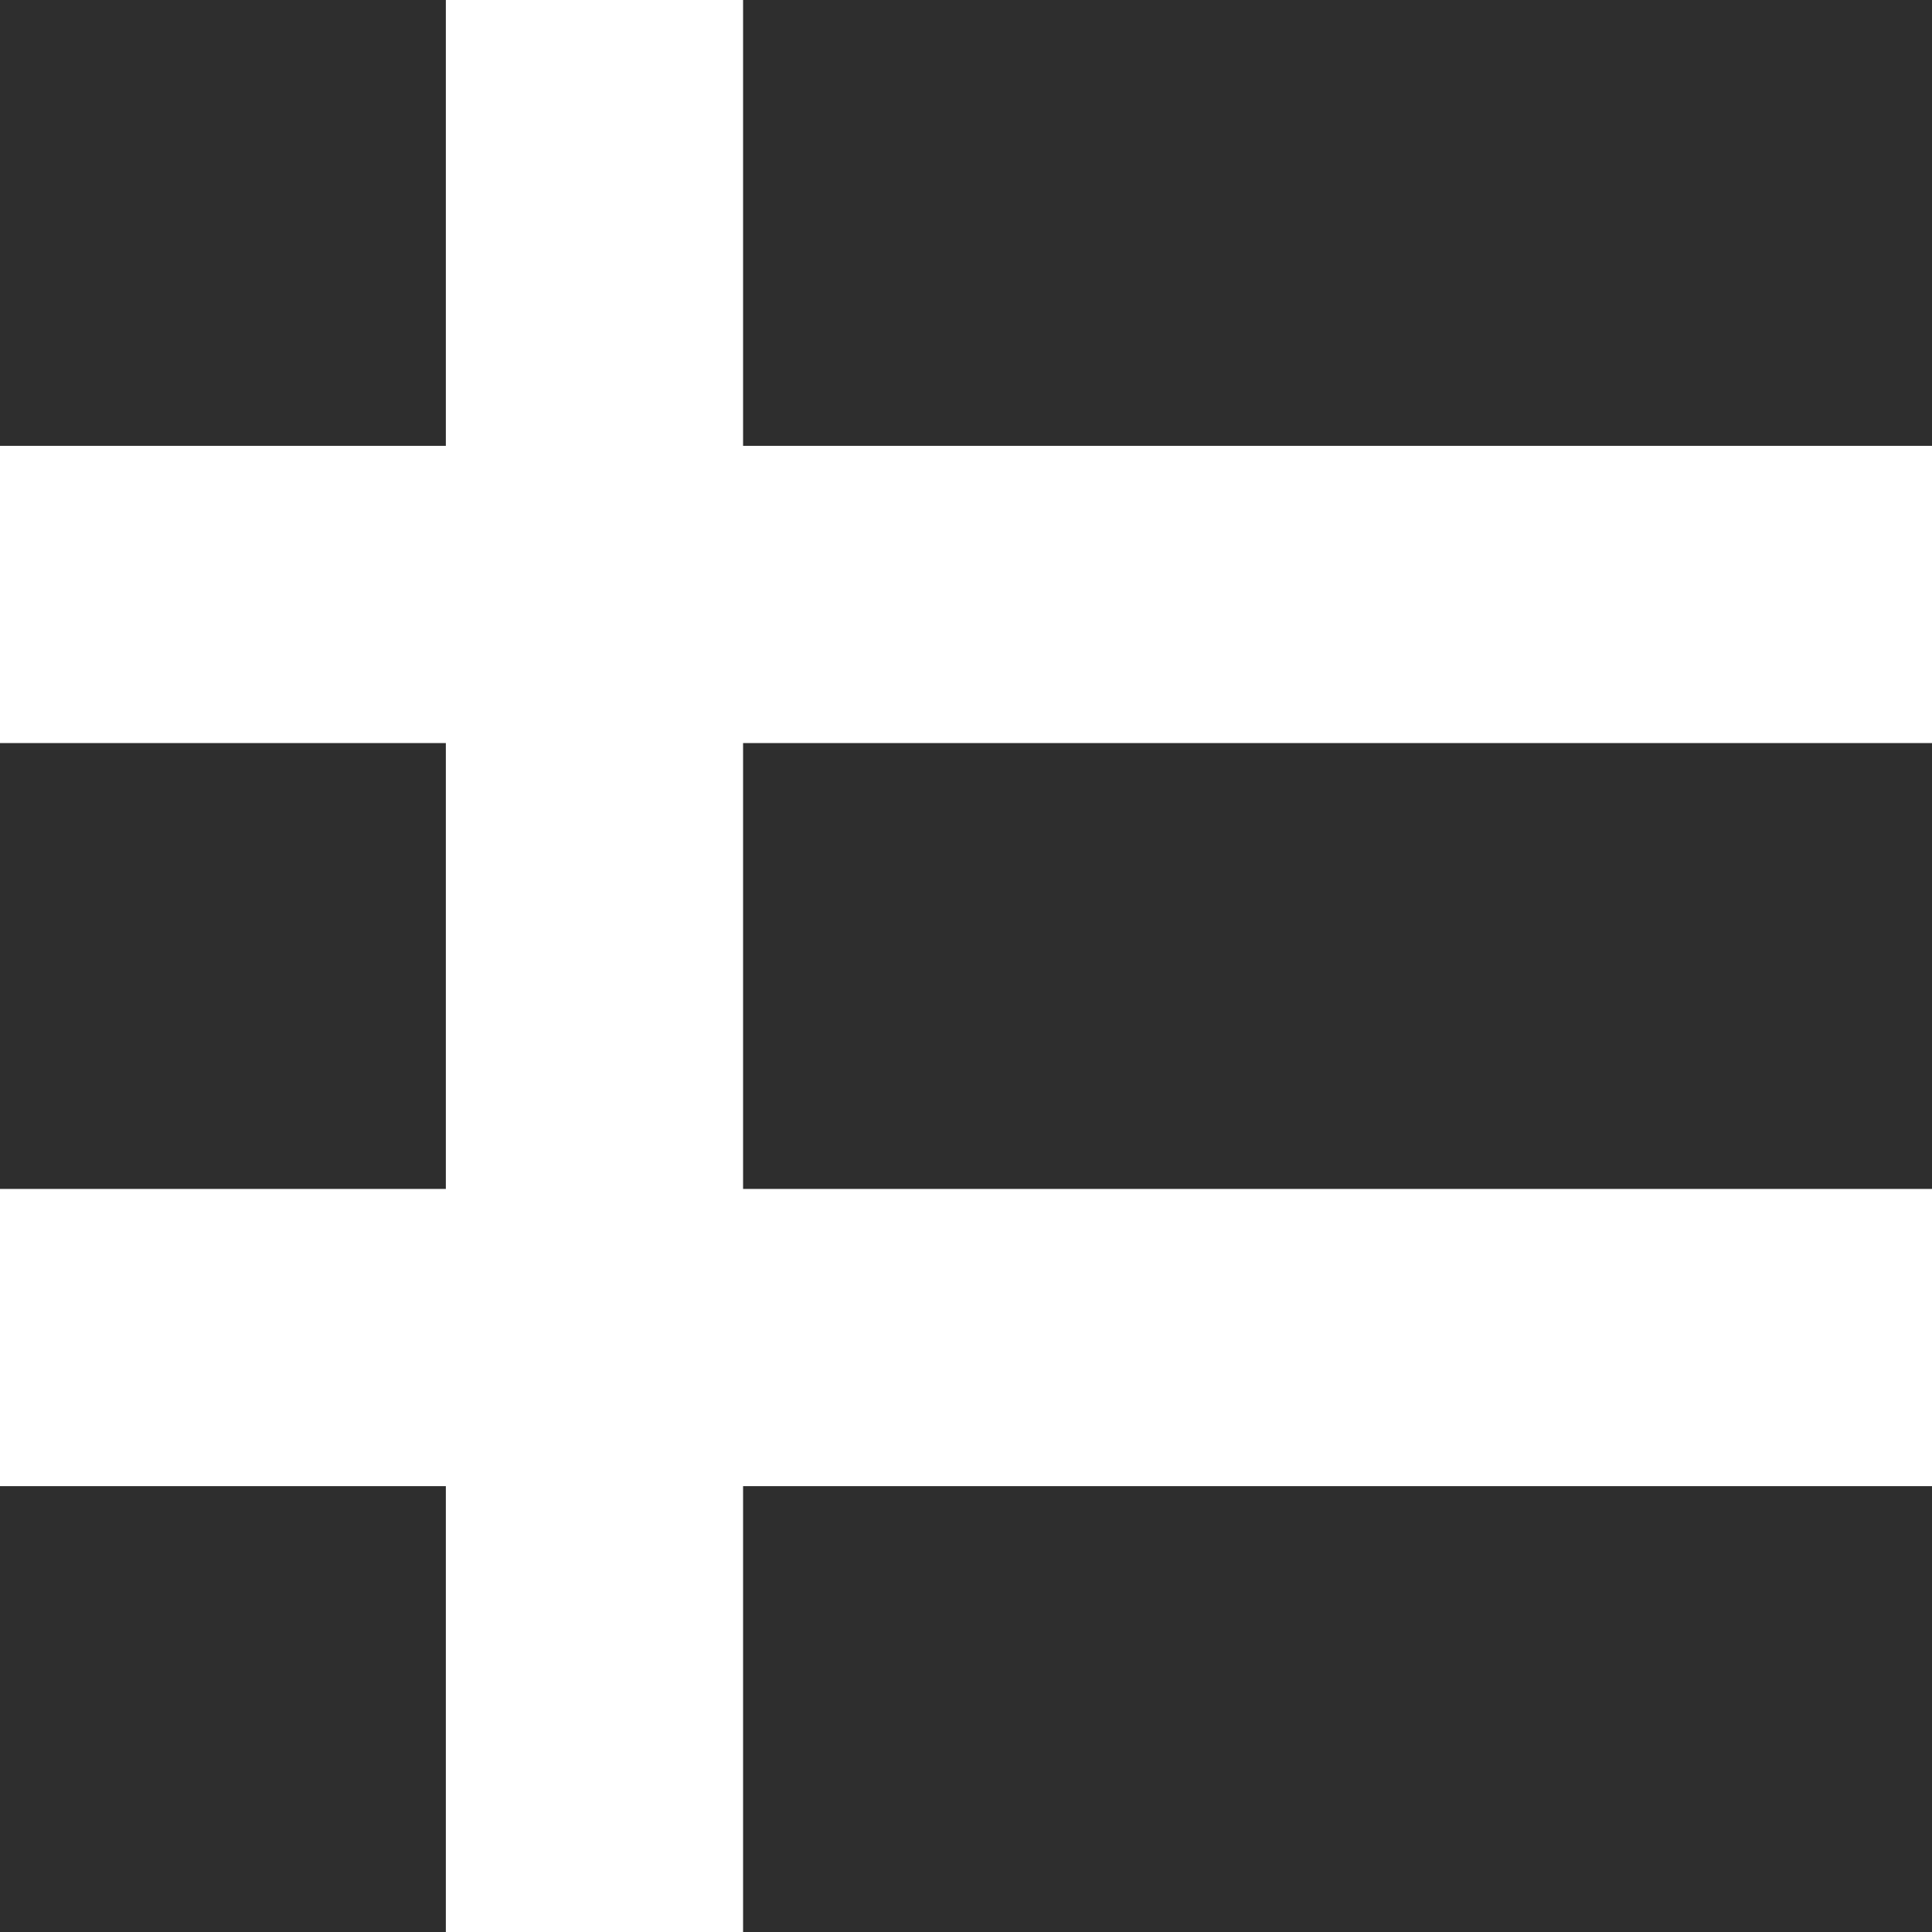
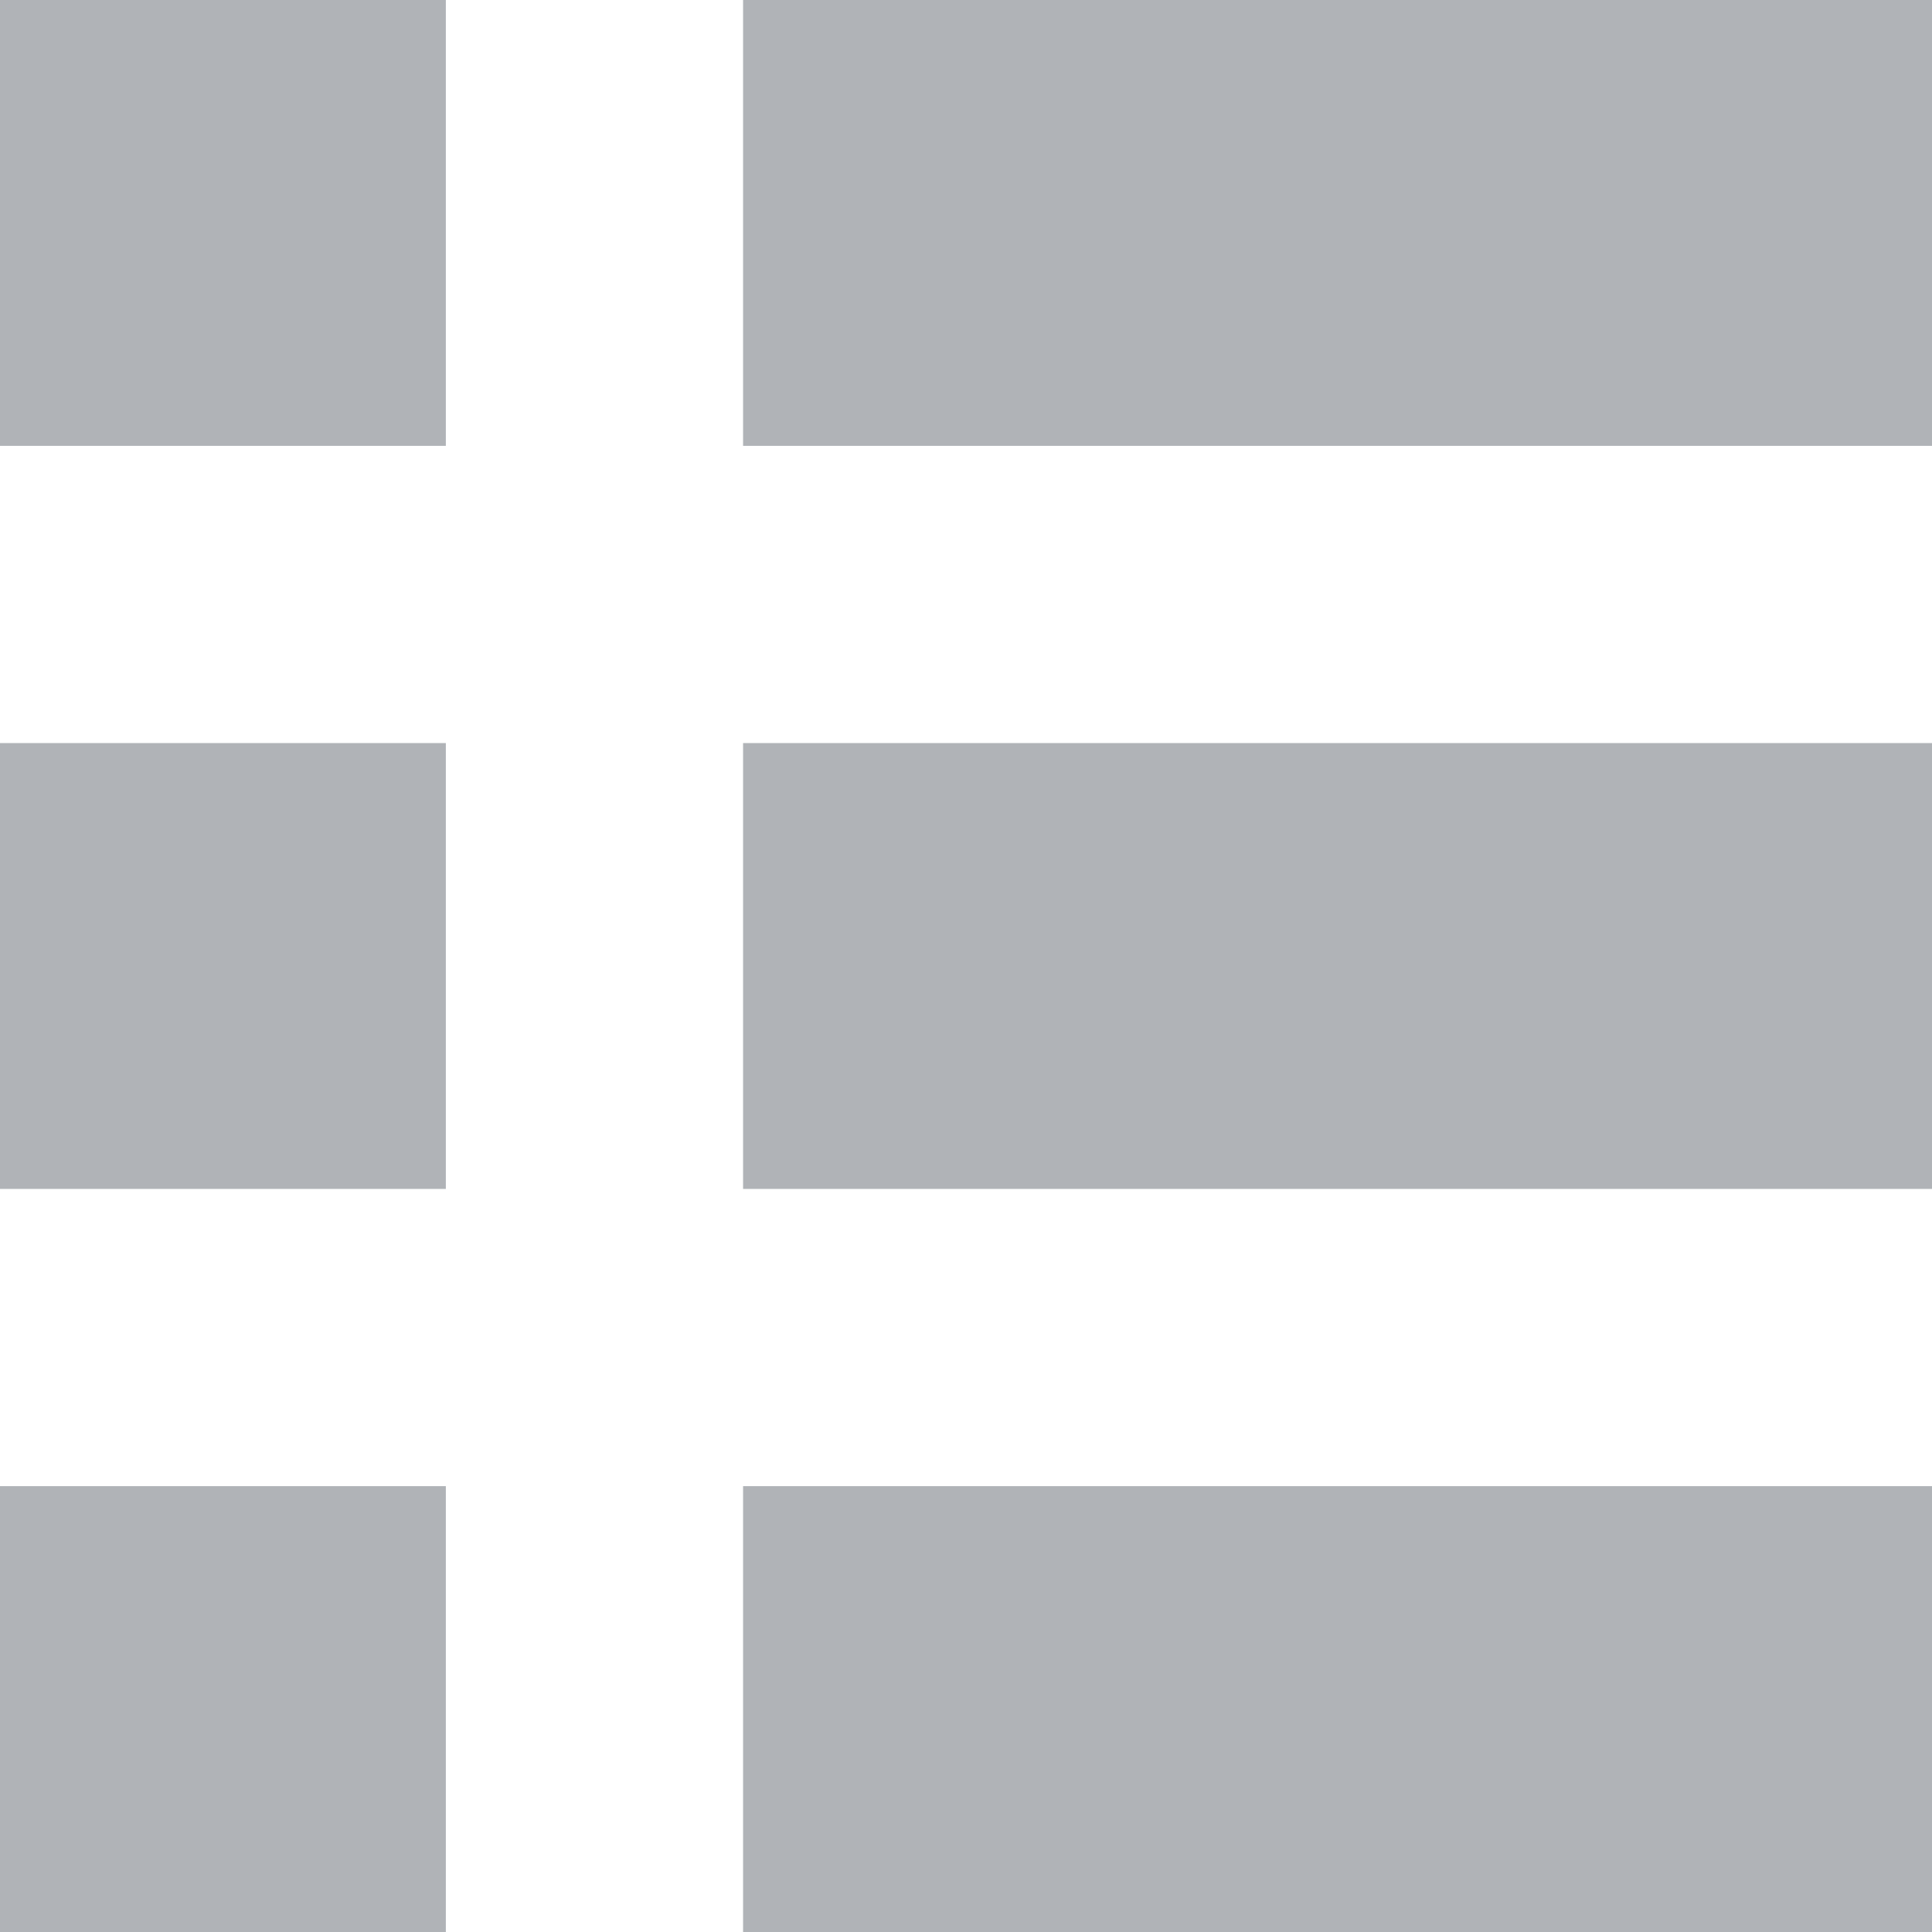
<svg xmlns="http://www.w3.org/2000/svg" height="13" width="13" viewBox="0 0 13 13">
-   <path fill="#2e2e2e" fill-rule="evenodd" d="M 0 10 C 0 10 3 10 3 10 C 3 10 3 13 3 13 C 3 13 0 13 0 13 C 0 13 0 10 0 10 Z M 5 10 C 5 10 13 10 13 10 C 13 10 13 13 13 13 C 13 13 5 13 5 13 C 5 13 5 10 5 10 Z M 0 5 C 0 5 3 5 3 5 C 3 5 3 8 3 8 C 3 8 0 8 0 8 C 0 8 0 5 0 5 Z M 5 5 C 5 5 13 5 13 5 C 13 5 13 8 13 8 C 13 8 5 8 5 8 C 5 8 5 5 5 5 Z M 0 0 C 0 0 3 0 3 0 C 3 0 3 3 3 3 C 3 3 0 3 0 3 C 0 3 0 0 0 0 Z M 5 0 C 5 0 13 0 13 0 C 13 0 13 3 13 3 C 13 3 5 3 5 3 C 5 3 5 0 5 0 Z" />
+   <path fill="#b0b3b7" fill-rule="evenodd" d="M 0 10 C 0 10 3 10 3 10 C 3 10 3 13 3 13 C 3 13 0 13 0 13 C 0 13 0 10 0 10 Z M 5 10 C 5 10 13 10 13 10 C 13 10 13 13 13 13 C 13 13 5 13 5 13 C 5 13 5 10 5 10 Z M 0 5 C 0 5 3 5 3 5 C 3 5 3 8 3 8 C 3 8 0 8 0 8 C 0 8 0 5 0 5 Z M 5 5 C 5 5 13 5 13 5 C 13 5 13 8 13 8 C 13 8 5 8 5 8 C 5 8 5 5 5 5 Z M 0 0 C 0 0 3 0 3 0 C 3 0 3 3 3 3 C 3 3 0 3 0 3 C 0 3 0 0 0 0 Z M 5 0 C 5 0 13 0 13 0 C 13 0 13 3 13 3 C 13 3 5 3 5 3 C 5 3 5 0 5 0 Z" />
</svg>
